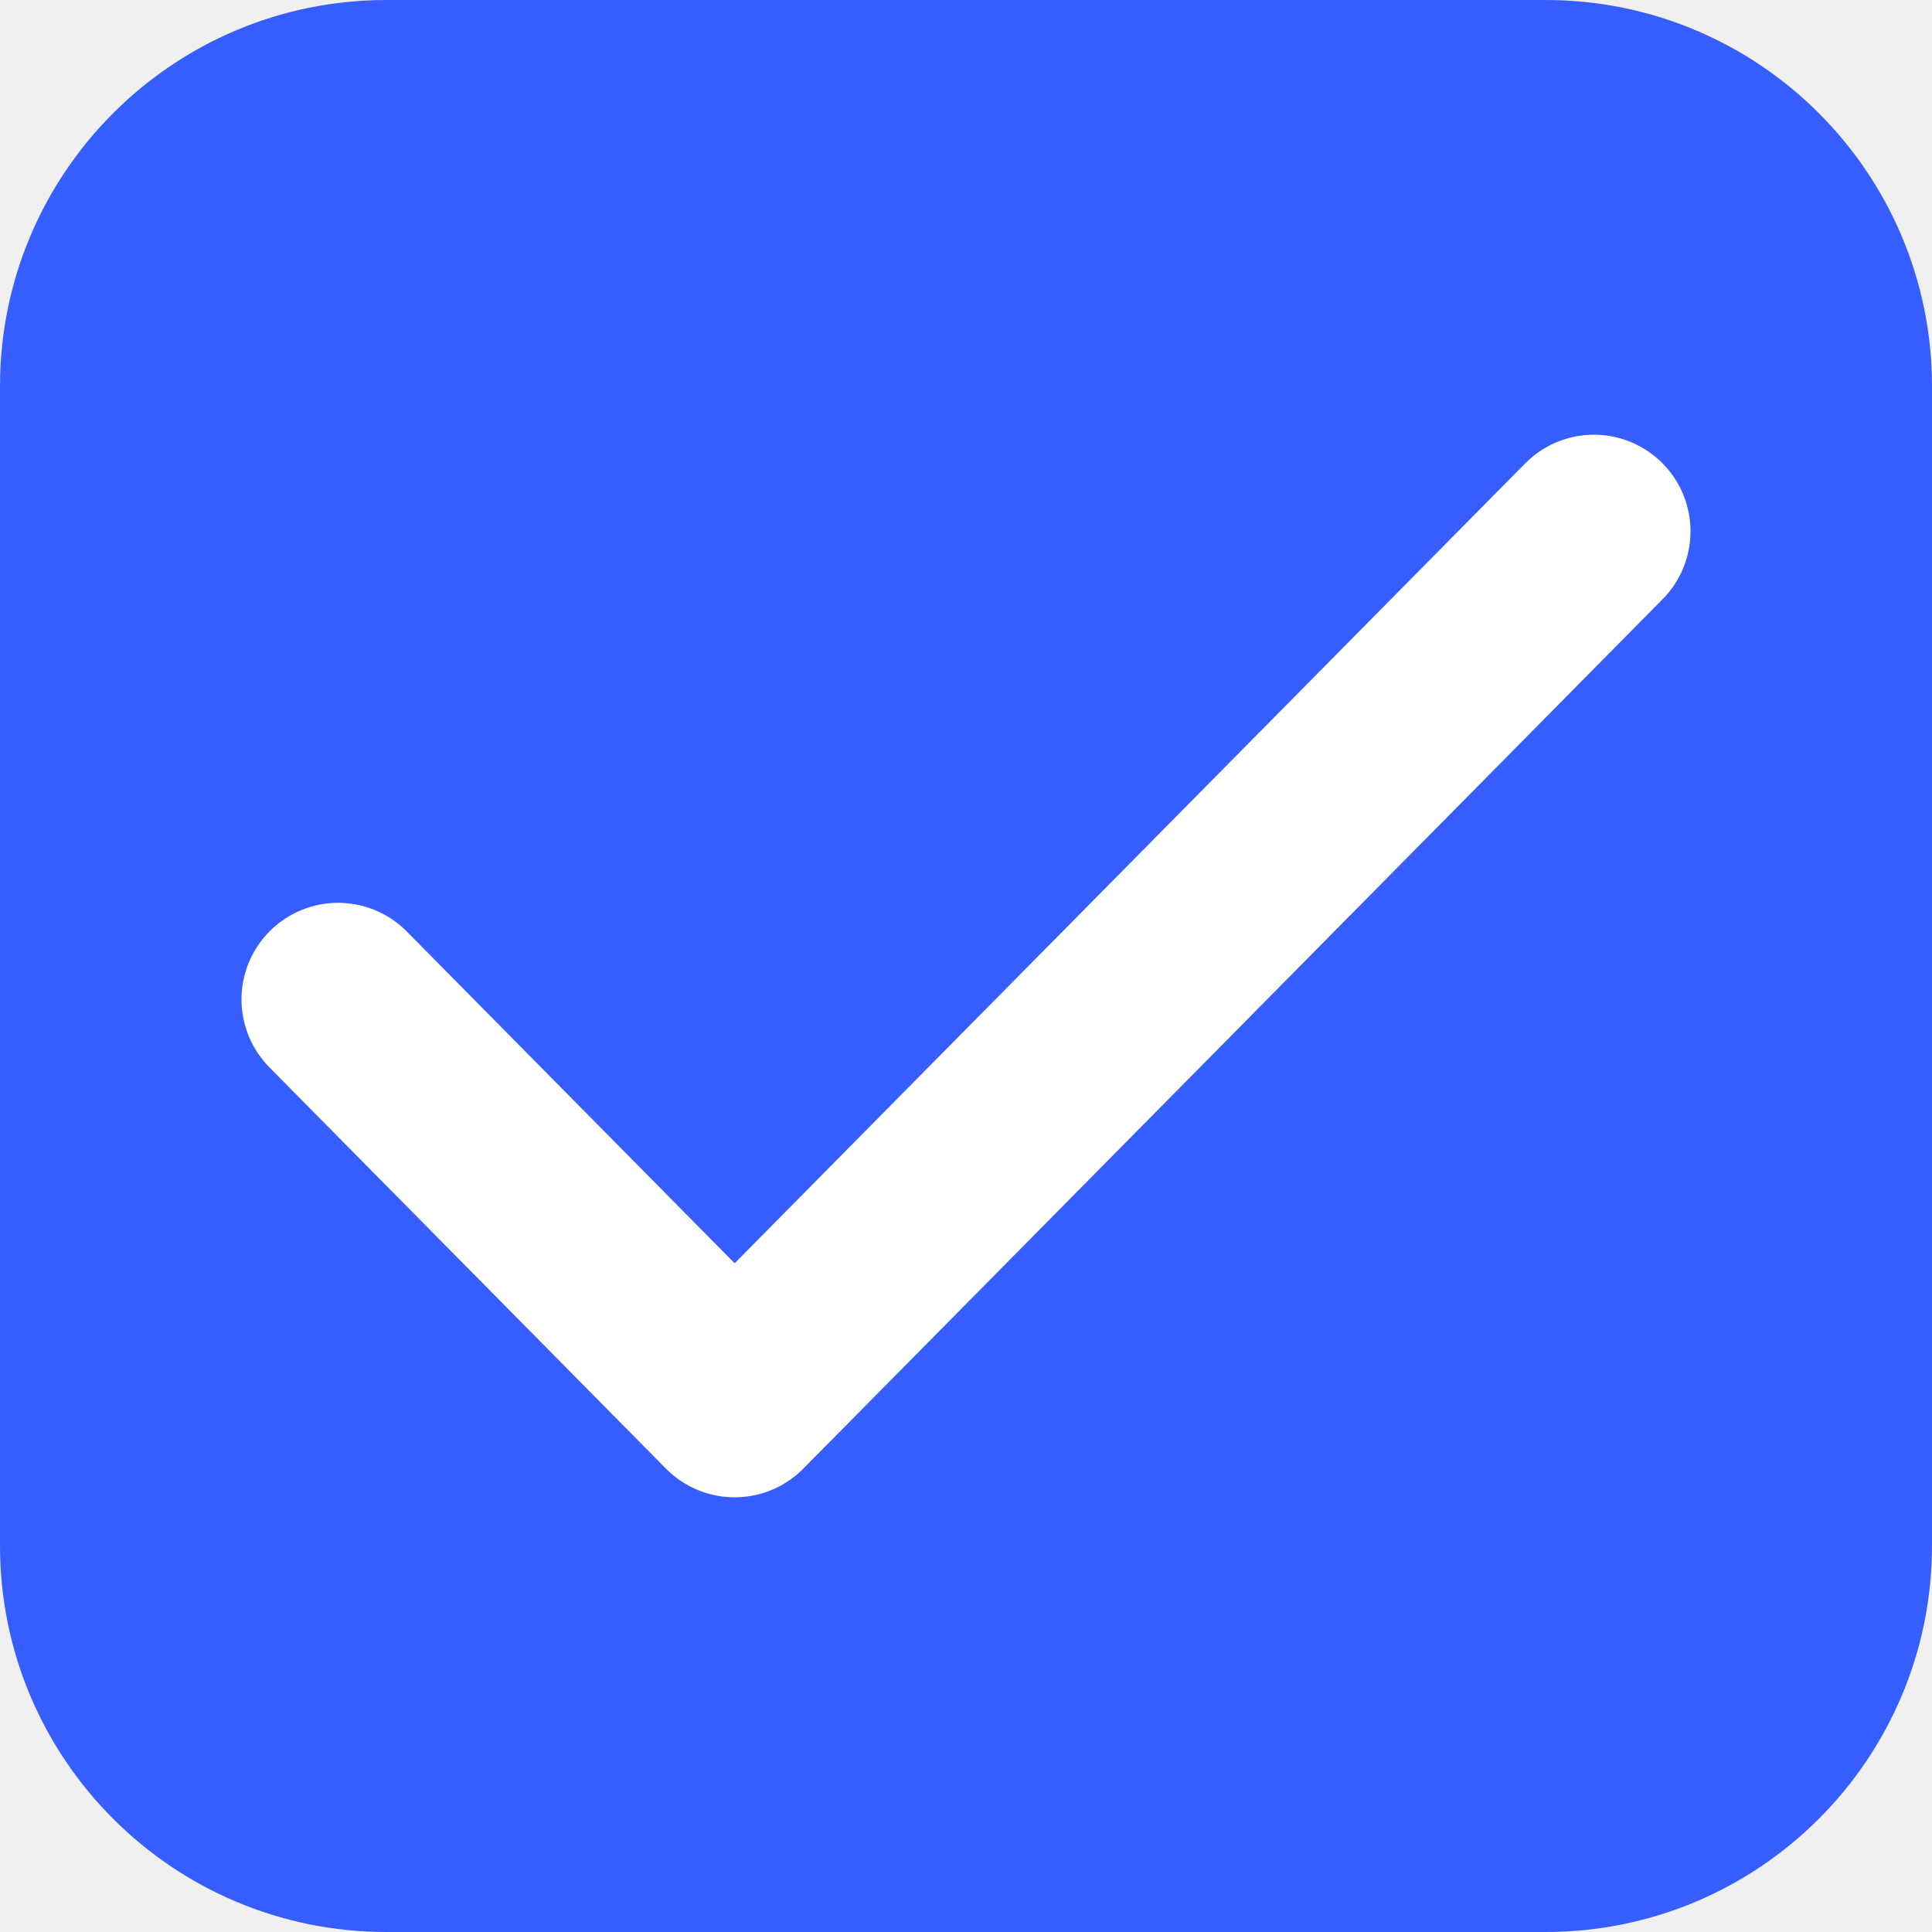
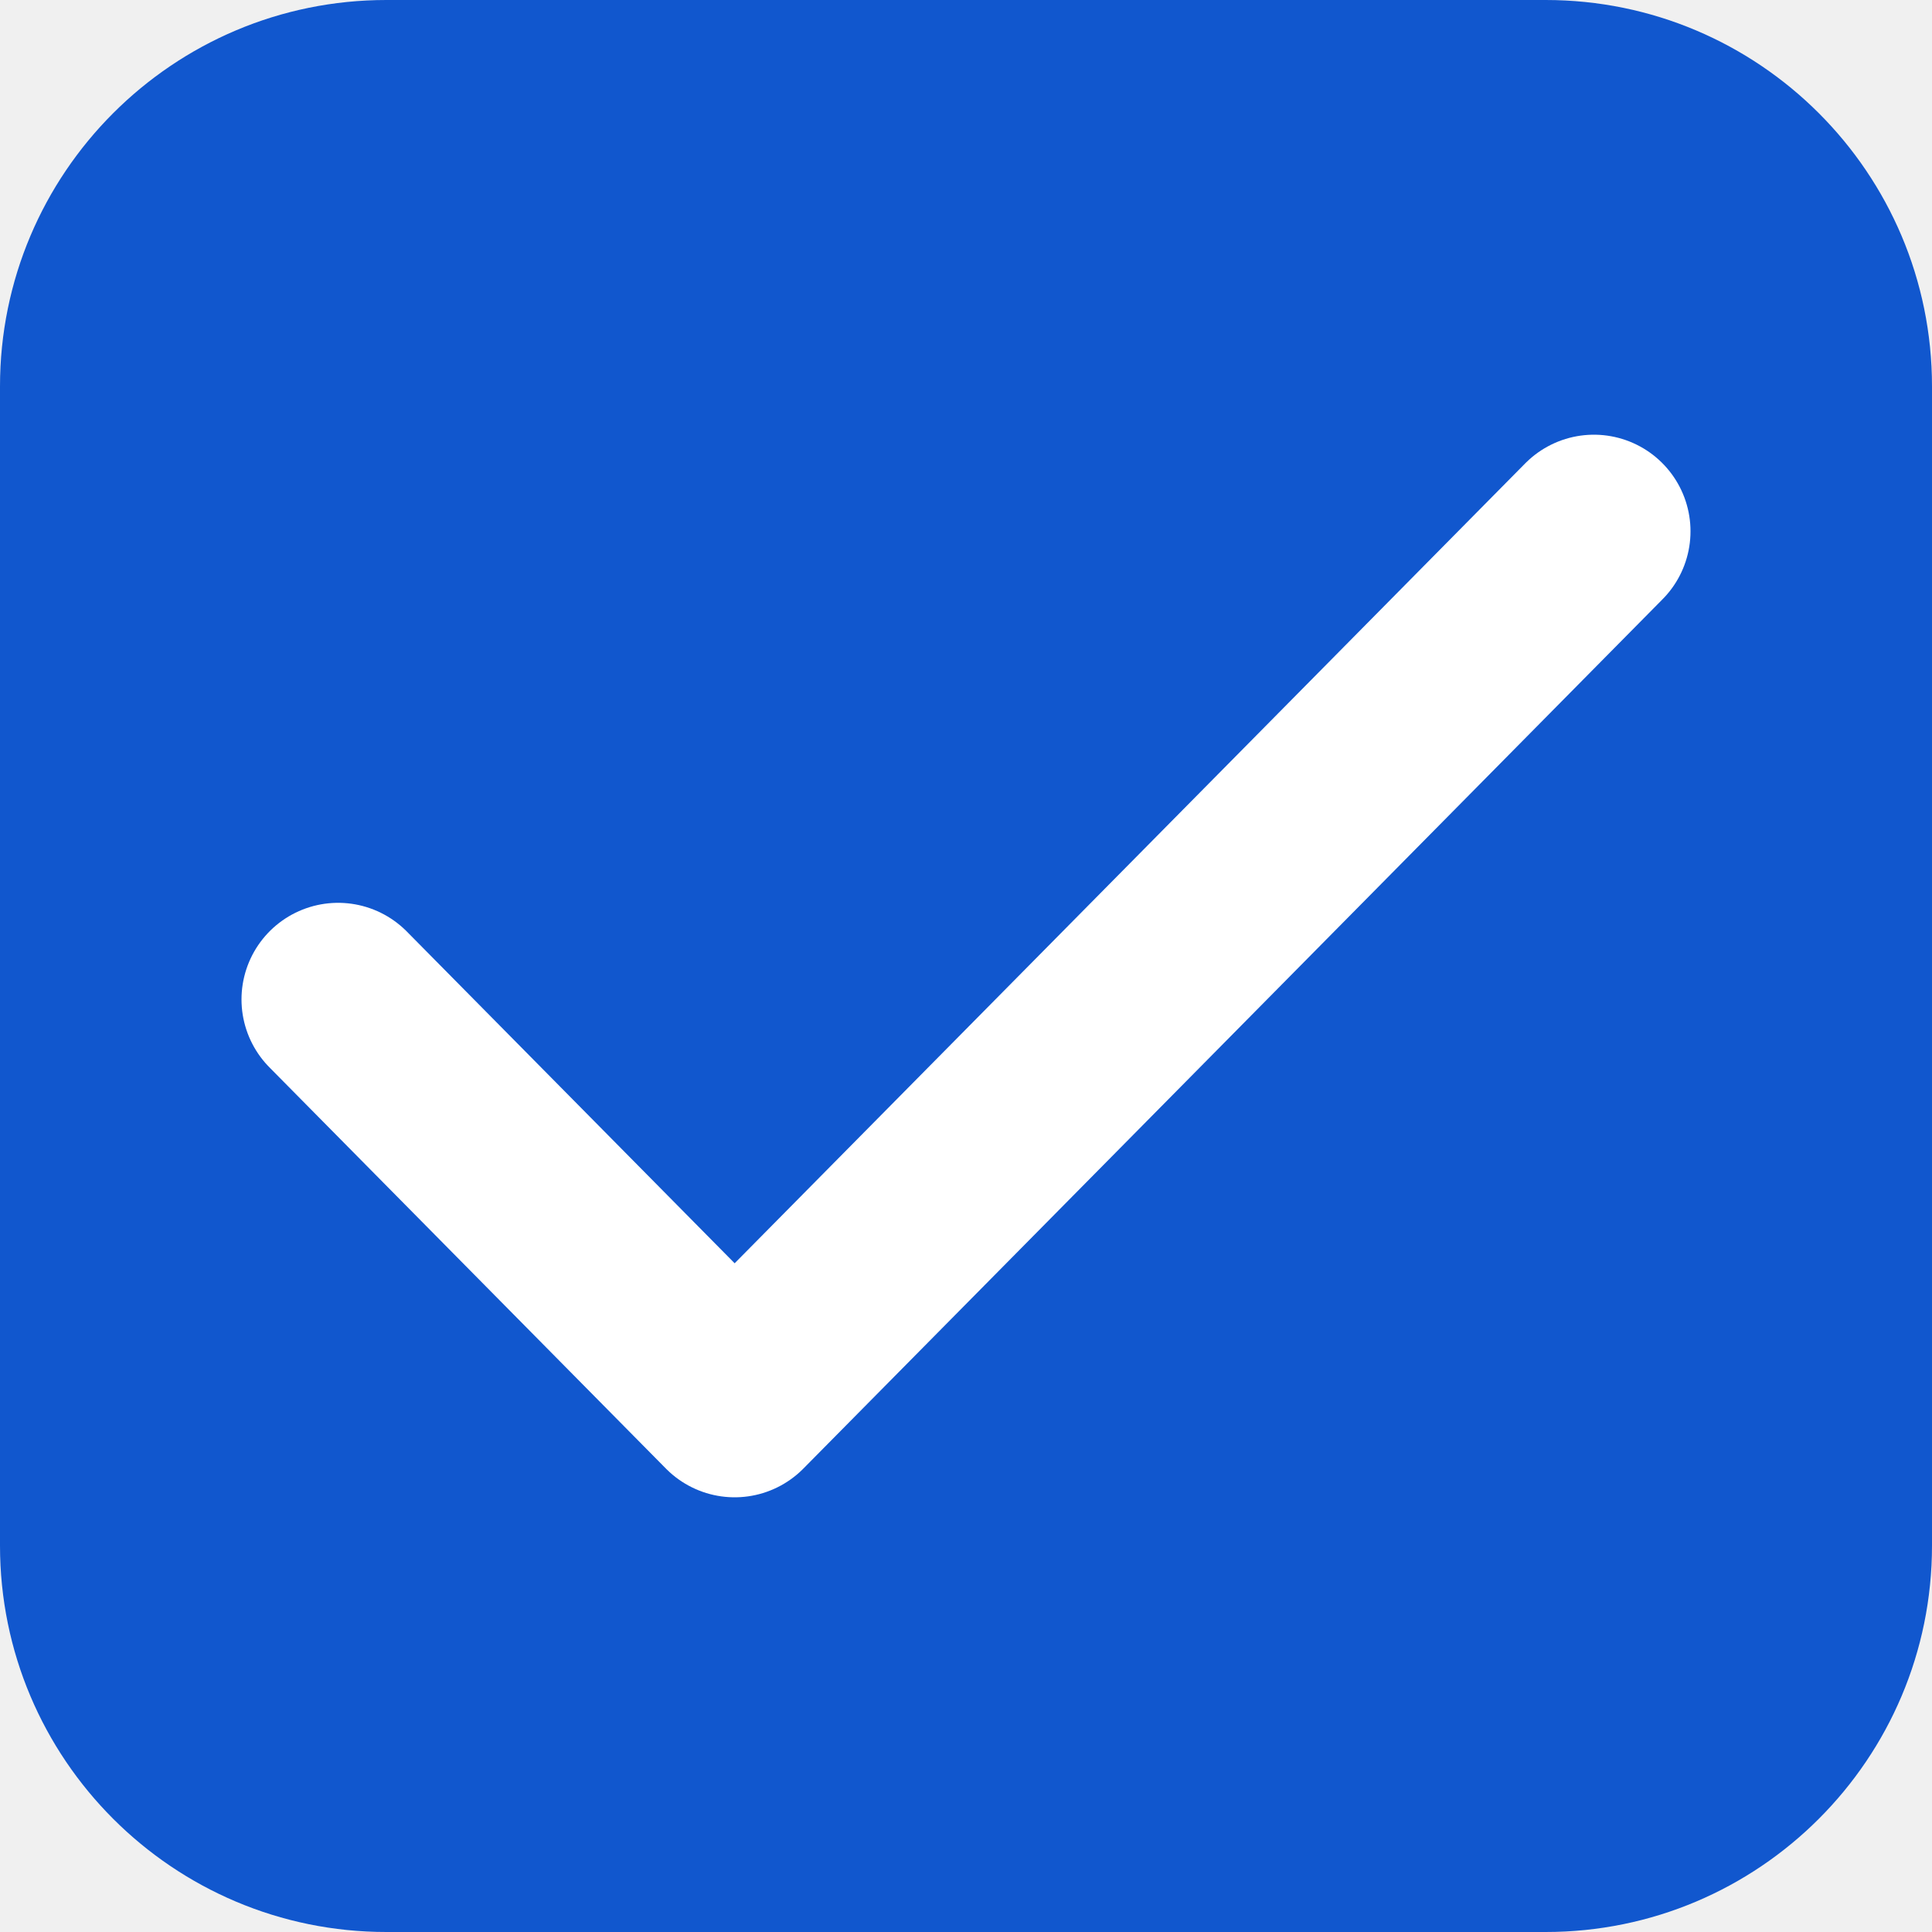
<svg xmlns="http://www.w3.org/2000/svg" preserveAspectRatio="none" overflow="visible" style="display: block;" width="20" height="20" viewBox="0 0 20 20" fill="none">
  <g id="Checkbox">
-     <rect width="20" height="20" rx="4" fill="#365EFF" />
+     <rect width="20" height="20" rx="4" fill="#1157CE" />
    <path id="Vector 68" d="M3.5 10.346L7.605 14.5L16.5 5.5" stroke-width="2" stroke-linecap="round" stroke-linejoin="round" stroke="white" />
  </g>
</svg>
